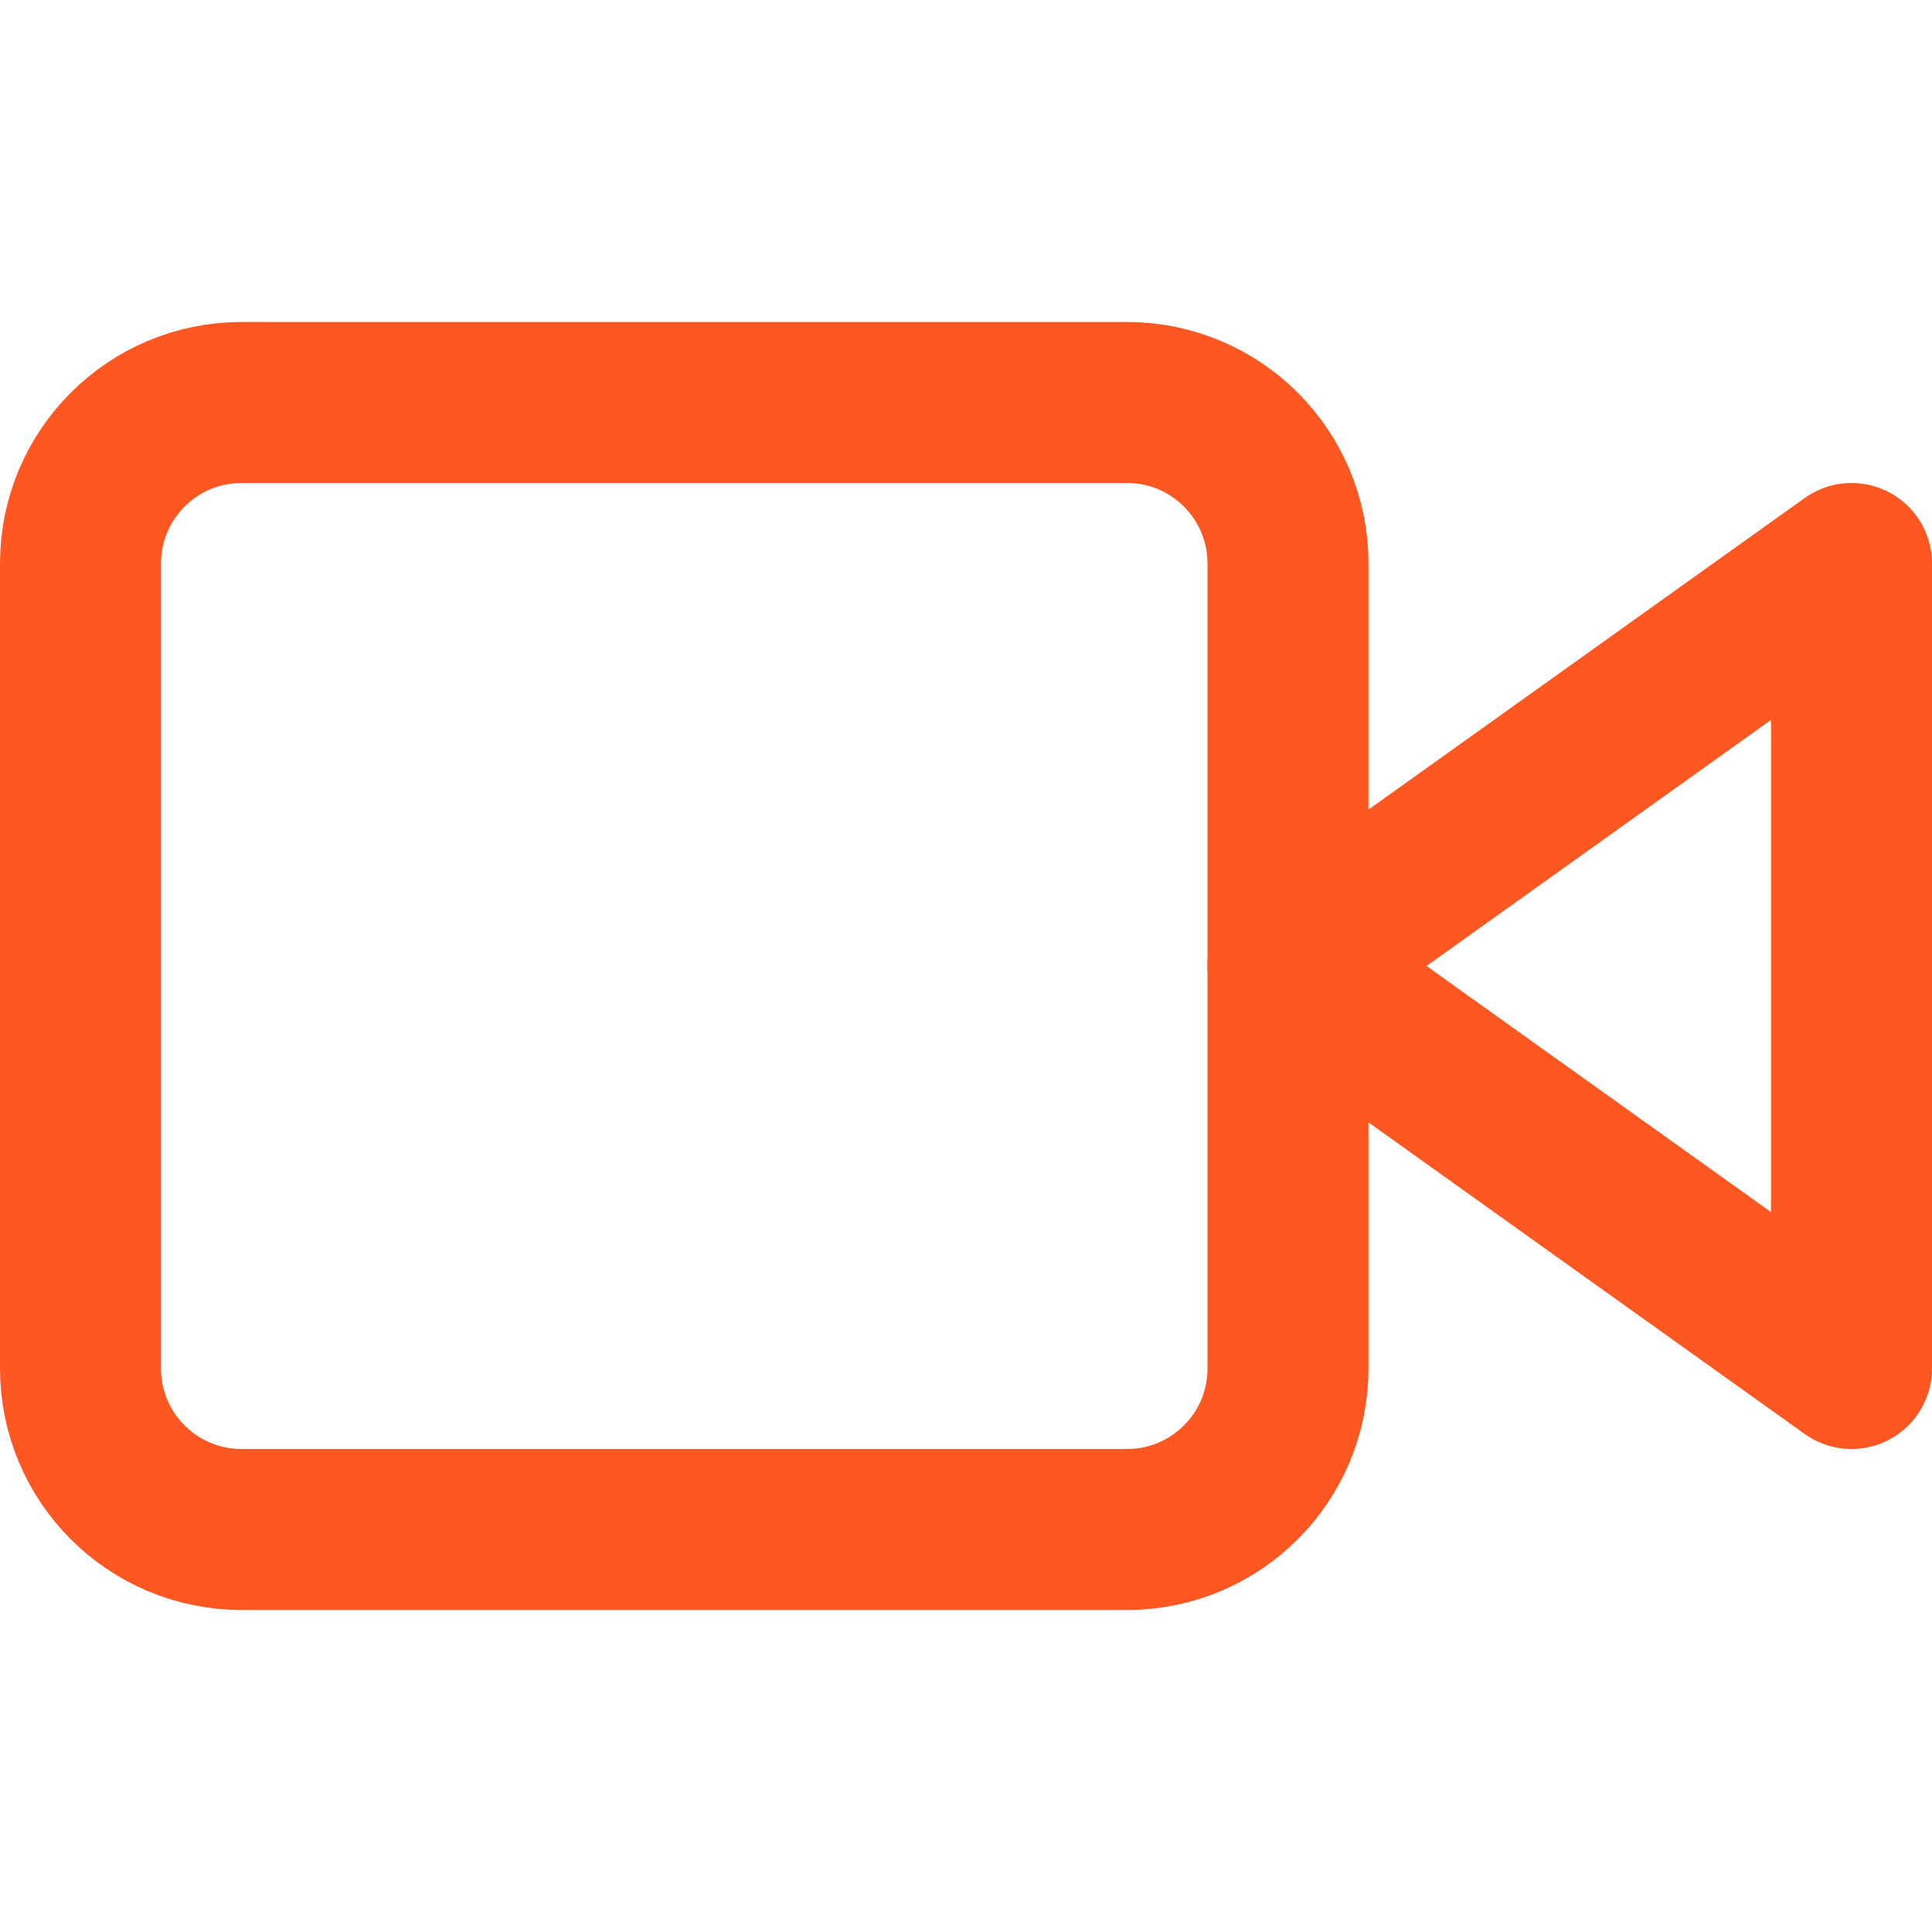
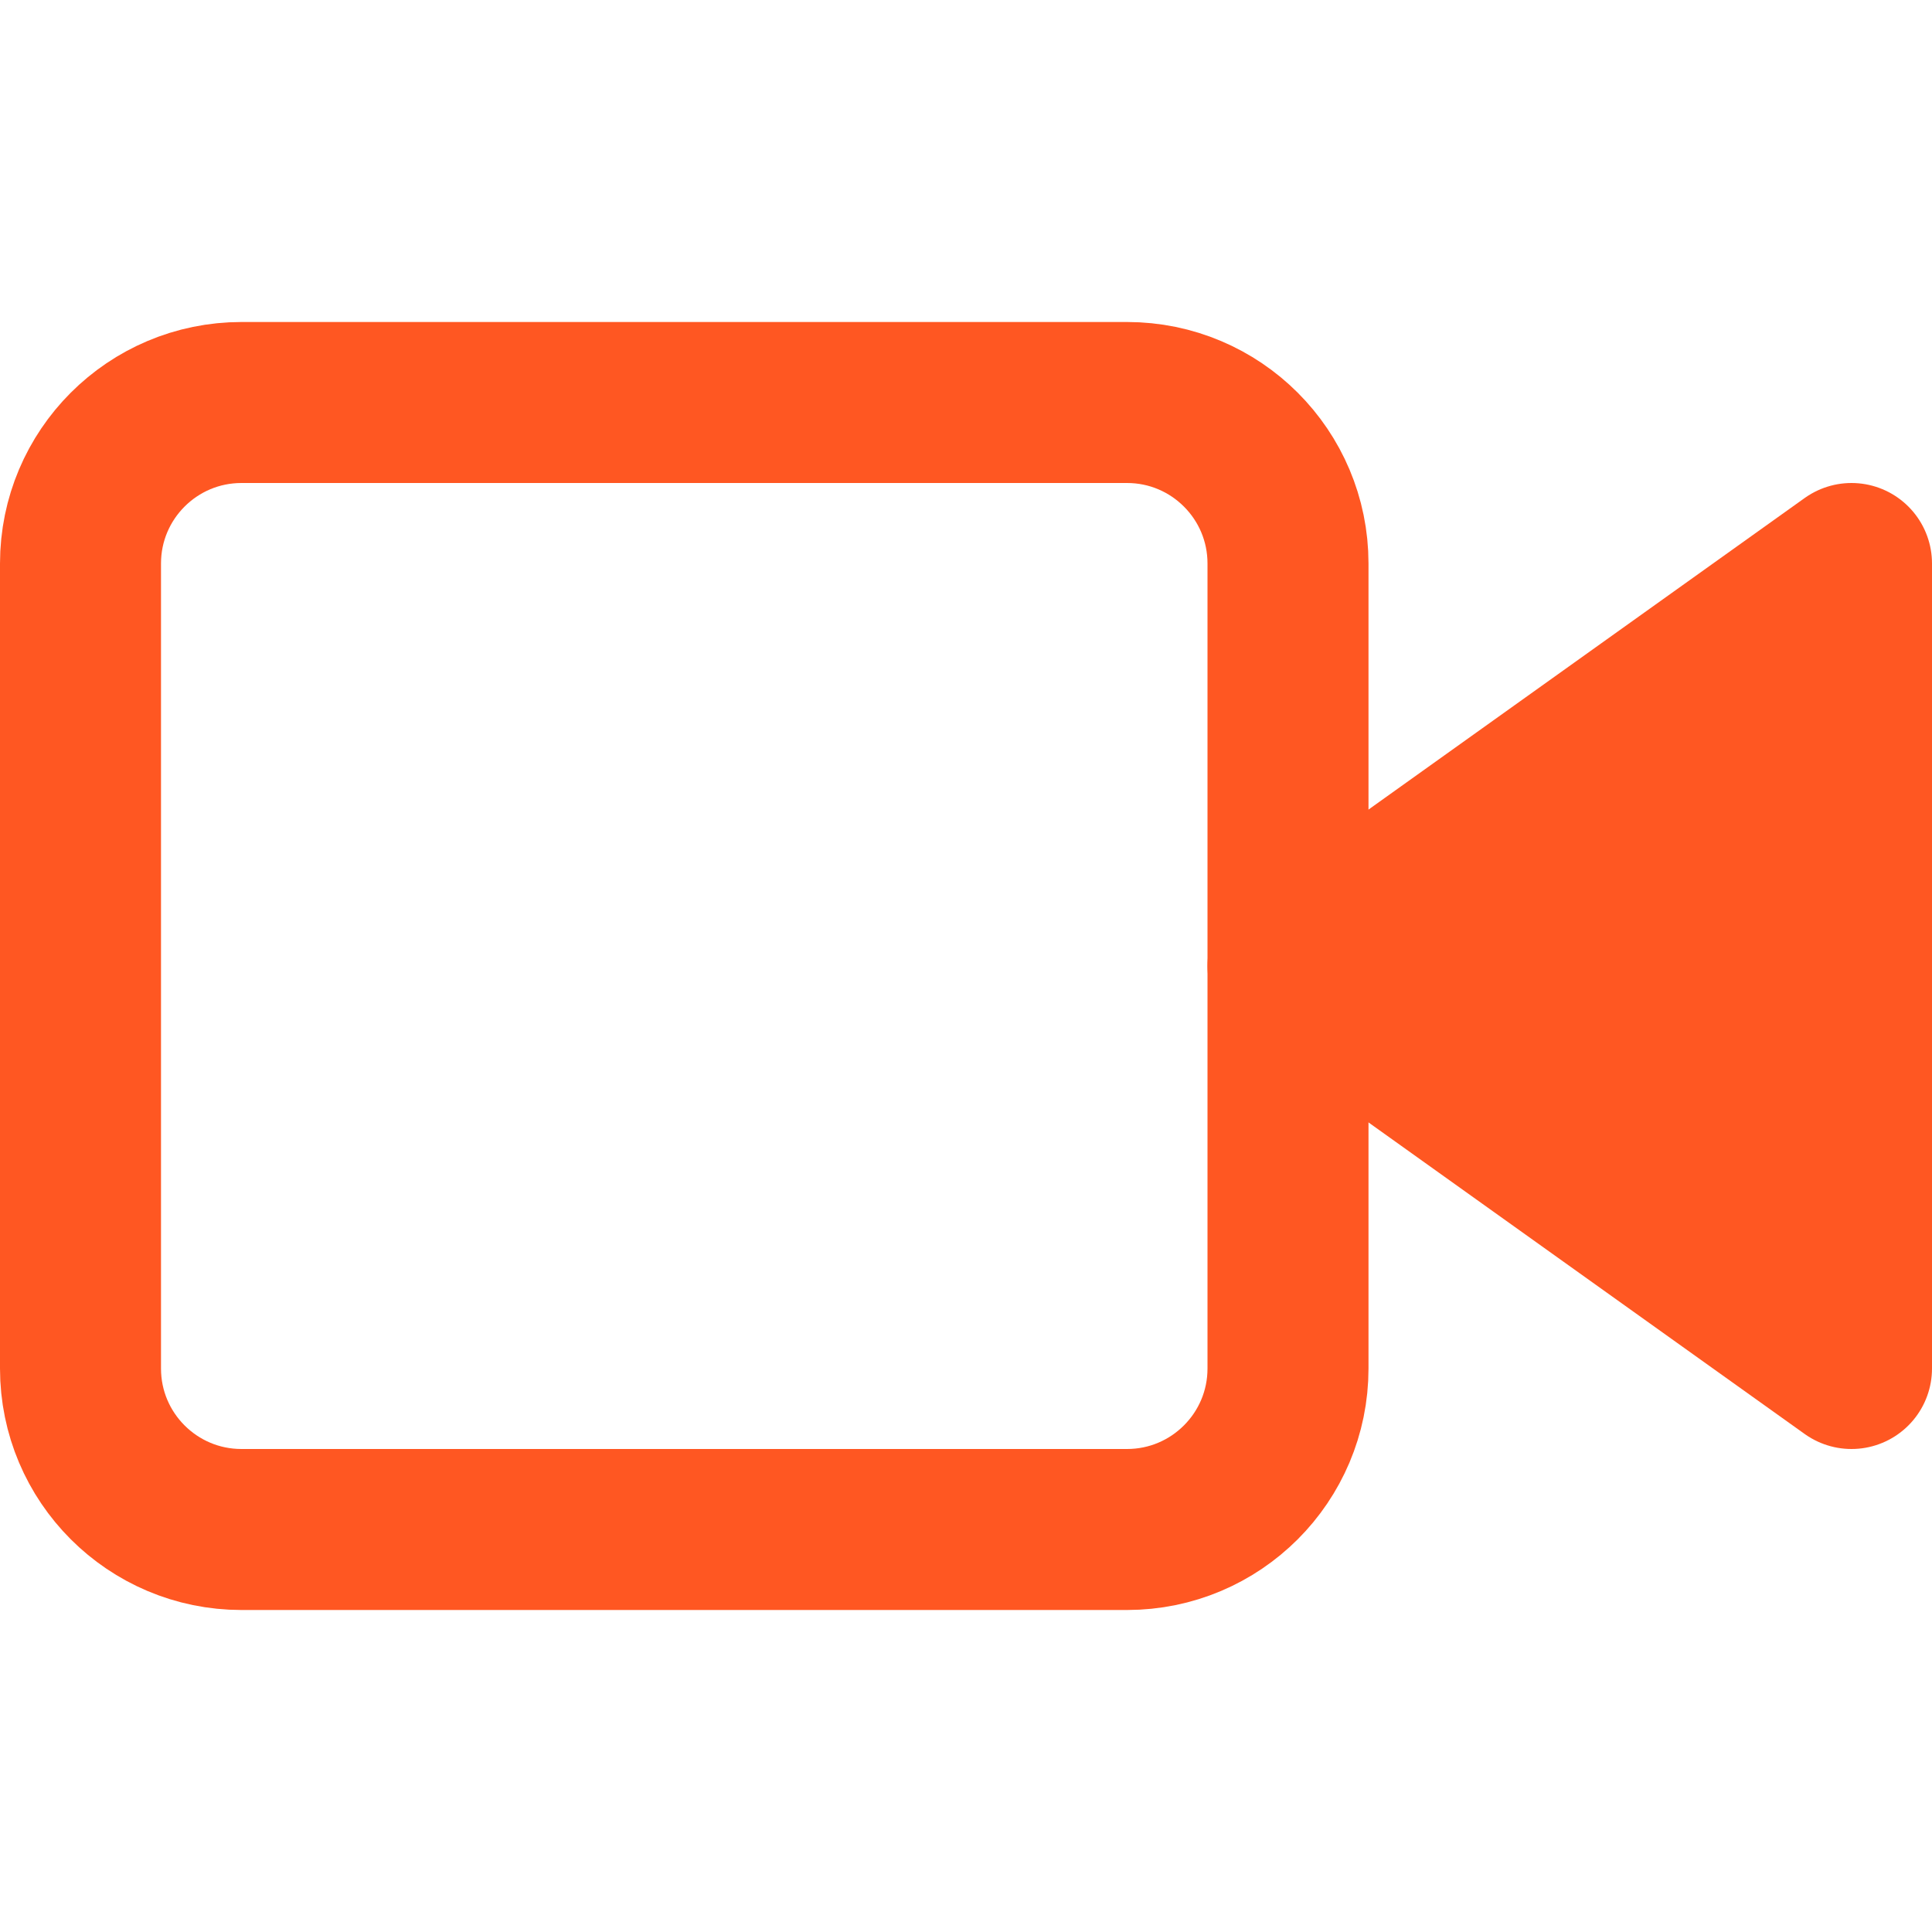
<svg xmlns="http://www.w3.org/2000/svg" viewBox="0 0 24 24" width="24" height="24">
  <style>
-     .stroke-icon { fill: none; stroke: #FF5722; stroke-width: 2; stroke-linecap: round; stroke-linejoin: round; }
+     .stroke-main { fill: none; stroke: #FF5722; stroke-width: 2; stroke-linecap: round; stroke-linejoin: round; }
+     .fill-main { fill: #FF5722; }
  </style>
-   <polygon class="stroke-icon" points="23 7 16 12 23 17 23 7" />
-   <rect class="stroke-icon" x="1" y="5" width="15" height="14" rx="2" />
+   <polygon class="fill-main stroke-main" points="23 7 16 12 23 17 23 7" />
+   <rect class="stroke-main" x="1" y="5" width="15" height="14" rx="2" />
</svg>
